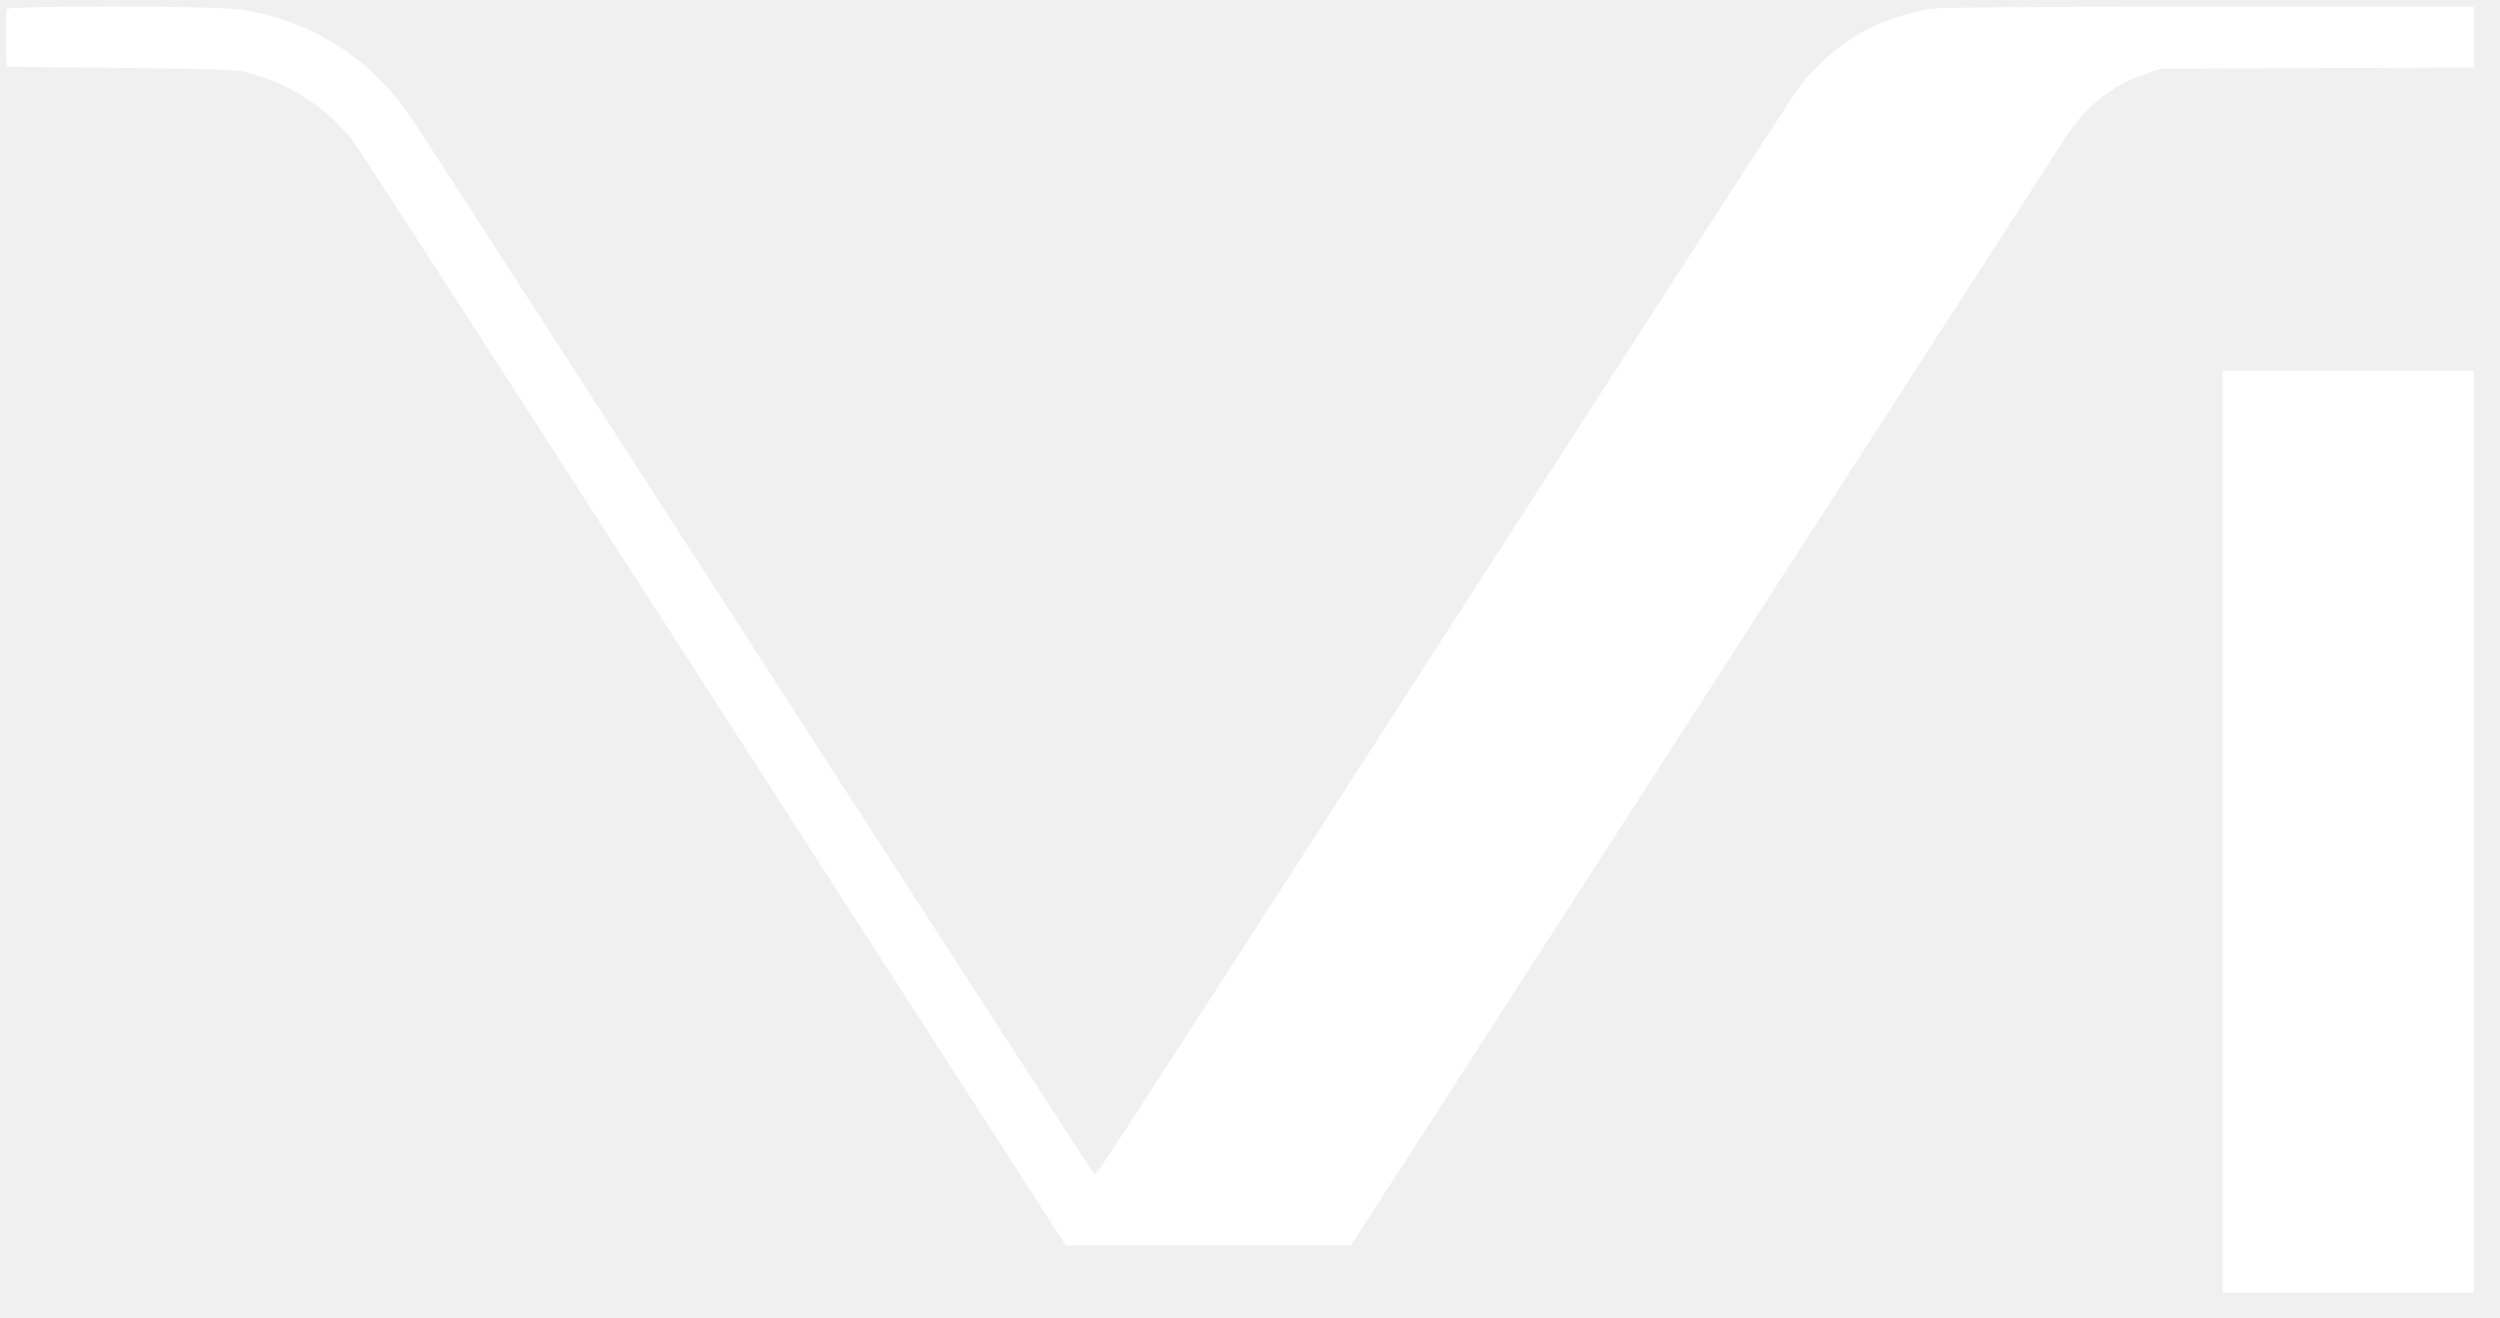
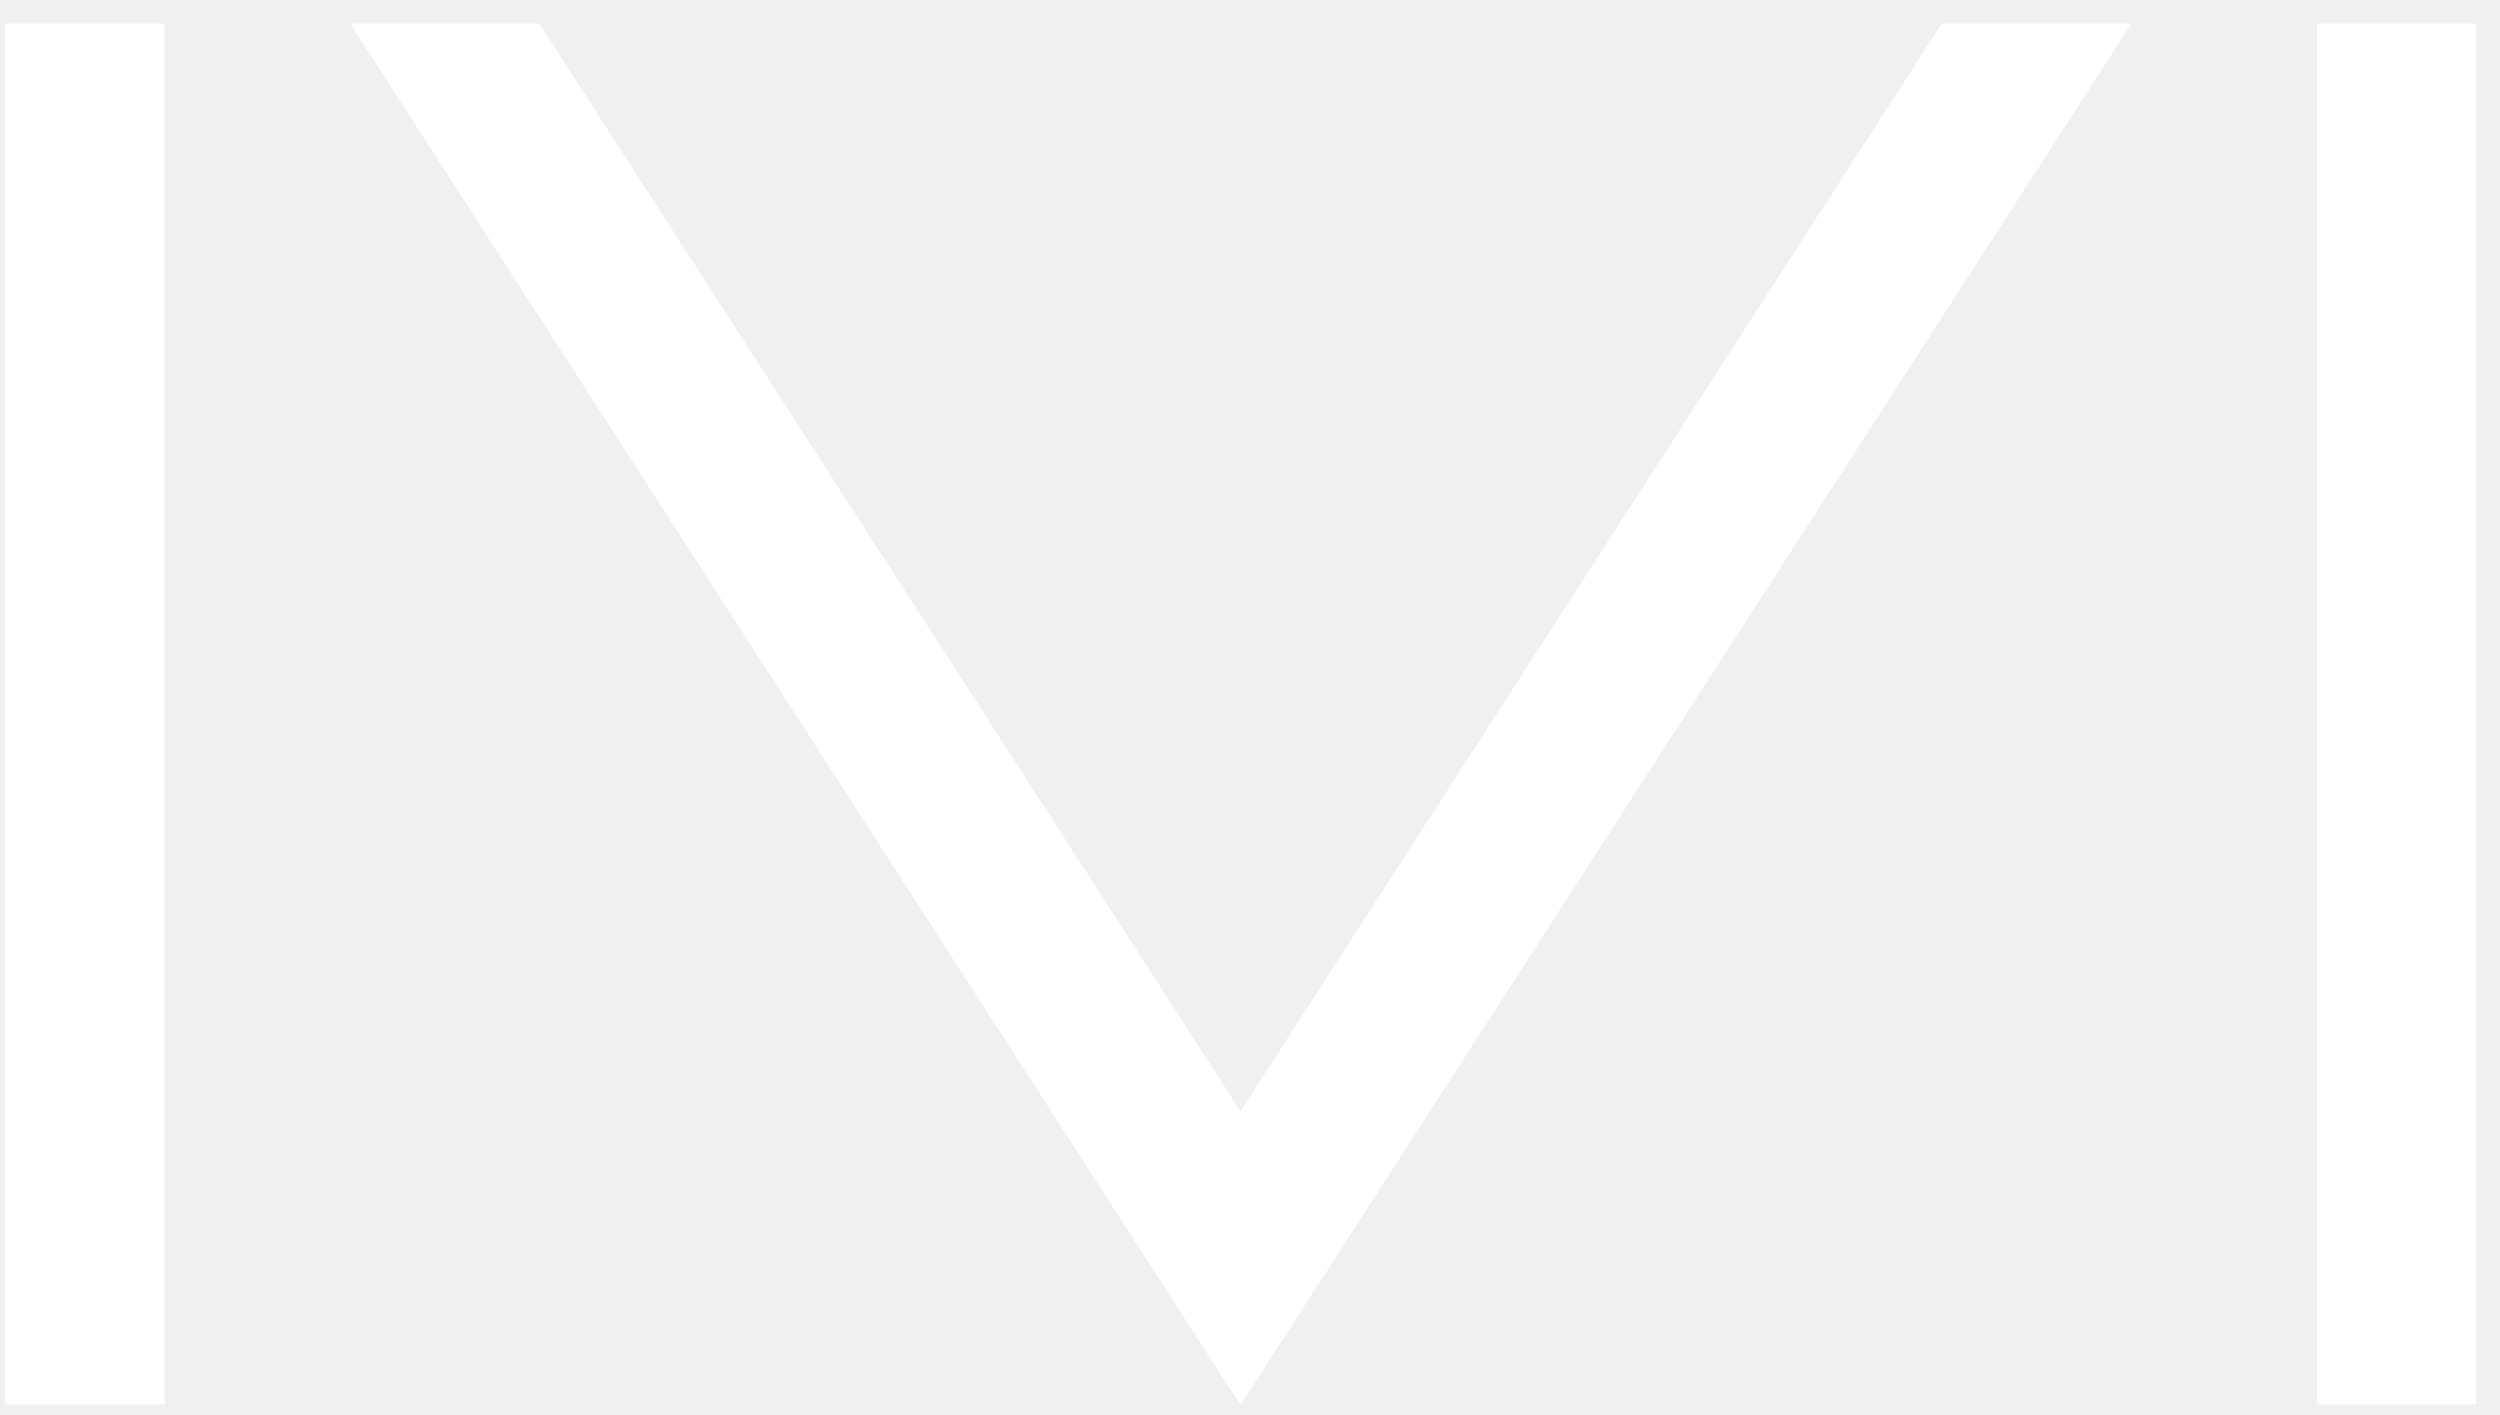
- <svg xmlns="http://www.w3.org/2000/svg" width="93" height="49" viewBox="0 0 93 49" fill="none">
-   <path fill-rule="evenodd" clip-rule="evenodd" d="M0.243 0.339C0.224 0.388 0.217 0.891 0.228 1.456L0.247 2.484L4.439 2.525C7.232 2.553 8.746 2.593 8.975 2.646C10.516 3.004 11.863 3.786 12.808 4.873C13.332 5.475 11.039 1.938 33.291 36.469L39.647 46.332H44.952H50.256L58.123 34.133C62.45 27.423 66.618 20.96 67.385 19.769C69.992 15.721 76.311 5.923 76.76 5.233C77.603 3.936 78.488 3.22 79.834 2.747L80.382 2.554L86.207 2.534L92.031 2.513V1.382V0.251H82.208C75.517 0.251 72.214 0.274 71.848 0.325C71.188 0.417 70.156 0.74 69.558 1.043C68.532 1.562 67.497 2.437 66.868 3.319C66.656 3.616 62.477 10.075 57.582 17.673C42.394 41.244 40.797 43.711 40.732 43.706C40.697 43.703 35.03 34.953 28.137 24.261C21.245 13.569 15.457 4.604 15.274 4.34C13.749 2.128 11.507 0.724 8.906 0.351C7.948 0.214 0.295 0.204 0.243 0.339ZM82.684 30.937V48.084H87.358H92.031V30.937V13.79H87.358H82.684V30.937Z" fill="white" />
+ <svg xmlns="http://www.w3.org/2000/svg" width="99" height="56" viewBox="0 0 99 56" fill="none">
+   <g clip-path="url(#clip0)">
+     <path d="M6.49 0.931H0.231C0.213 0.931 0.199 0.944 0.199 0.963V55.588C0.199 55.605 0.213 55.62 0.231 55.62H6.49C6.507 55.62 6.522 55.607 6.522 55.588V0.963C6.522 0.944 6.507 0.931 6.49 0.931Z" fill="white" />
+     <path d="M84.377 0.959C84.377 0.958 84.377 0.956 84.375 0.952C84.375 0.951 84.375 0.949 84.375 0.947C84.374 0.944 84.37 0.941 84.367 0.939C84.365 0.939 84.367 0.937 84.365 0.936C84.365 0.936 84.365 0.936 84.364 0.936C84.359 0.932 84.352 0.931 84.347 0.931H76.913C76.903 0.931 76.893 0.936 76.886 0.946L49.125 44.004L21.363 0.946C21.356 0.936 21.346 0.931 21.336 0.931H13.923C13.916 0.931 13.911 0.932 13.906 0.936C13.906 0.936 13.906 0.936 13.904 0.936C13.903 0.936 13.903 0.937 13.903 0.939C13.899 0.942 13.896 0.944 13.894 0.947C13.894 0.949 13.894 0.951 13.894 0.952C13.894 0.954 13.893 0.956 13.893 0.959C13.893 0.964 13.893 0.969 13.896 0.974C13.896 0.976 13.896 0.978 13.896 0.978L49.098 55.603C49.101 55.608 49.108 55.613 49.115 55.617C49.118 55.617 49.121 55.618 49.123 55.618C49.125 55.618 49.13 55.618 49.132 55.617C49.138 55.615 49.145 55.61 49.148 55.603L84.374 0.979C84.374 0.978 84.374 0.976 84.374 0.976C84.375 0.971 84.377 0.966 84.377 0.959Z" fill="white" />
+     <path d="M98.018 0.931H91.78C91.763 0.931 91.748 0.944 91.748 0.963V55.588C91.748 55.605 91.762 55.62 91.78 55.62H98.018C98.035 55.62 98.05 55.607 98.05 55.588V0.963C98.049 0.944 98.035 0.931 98.018 0.931Z" fill="white" />
+   </g>
+   <defs>
+     <clipPath id="clip0">
+       <rect width="97.85" height="54.69" fill="white" transform="translate(0.199219 0.930664)" />
+     </clipPath>
+   </defs>
</svg>
